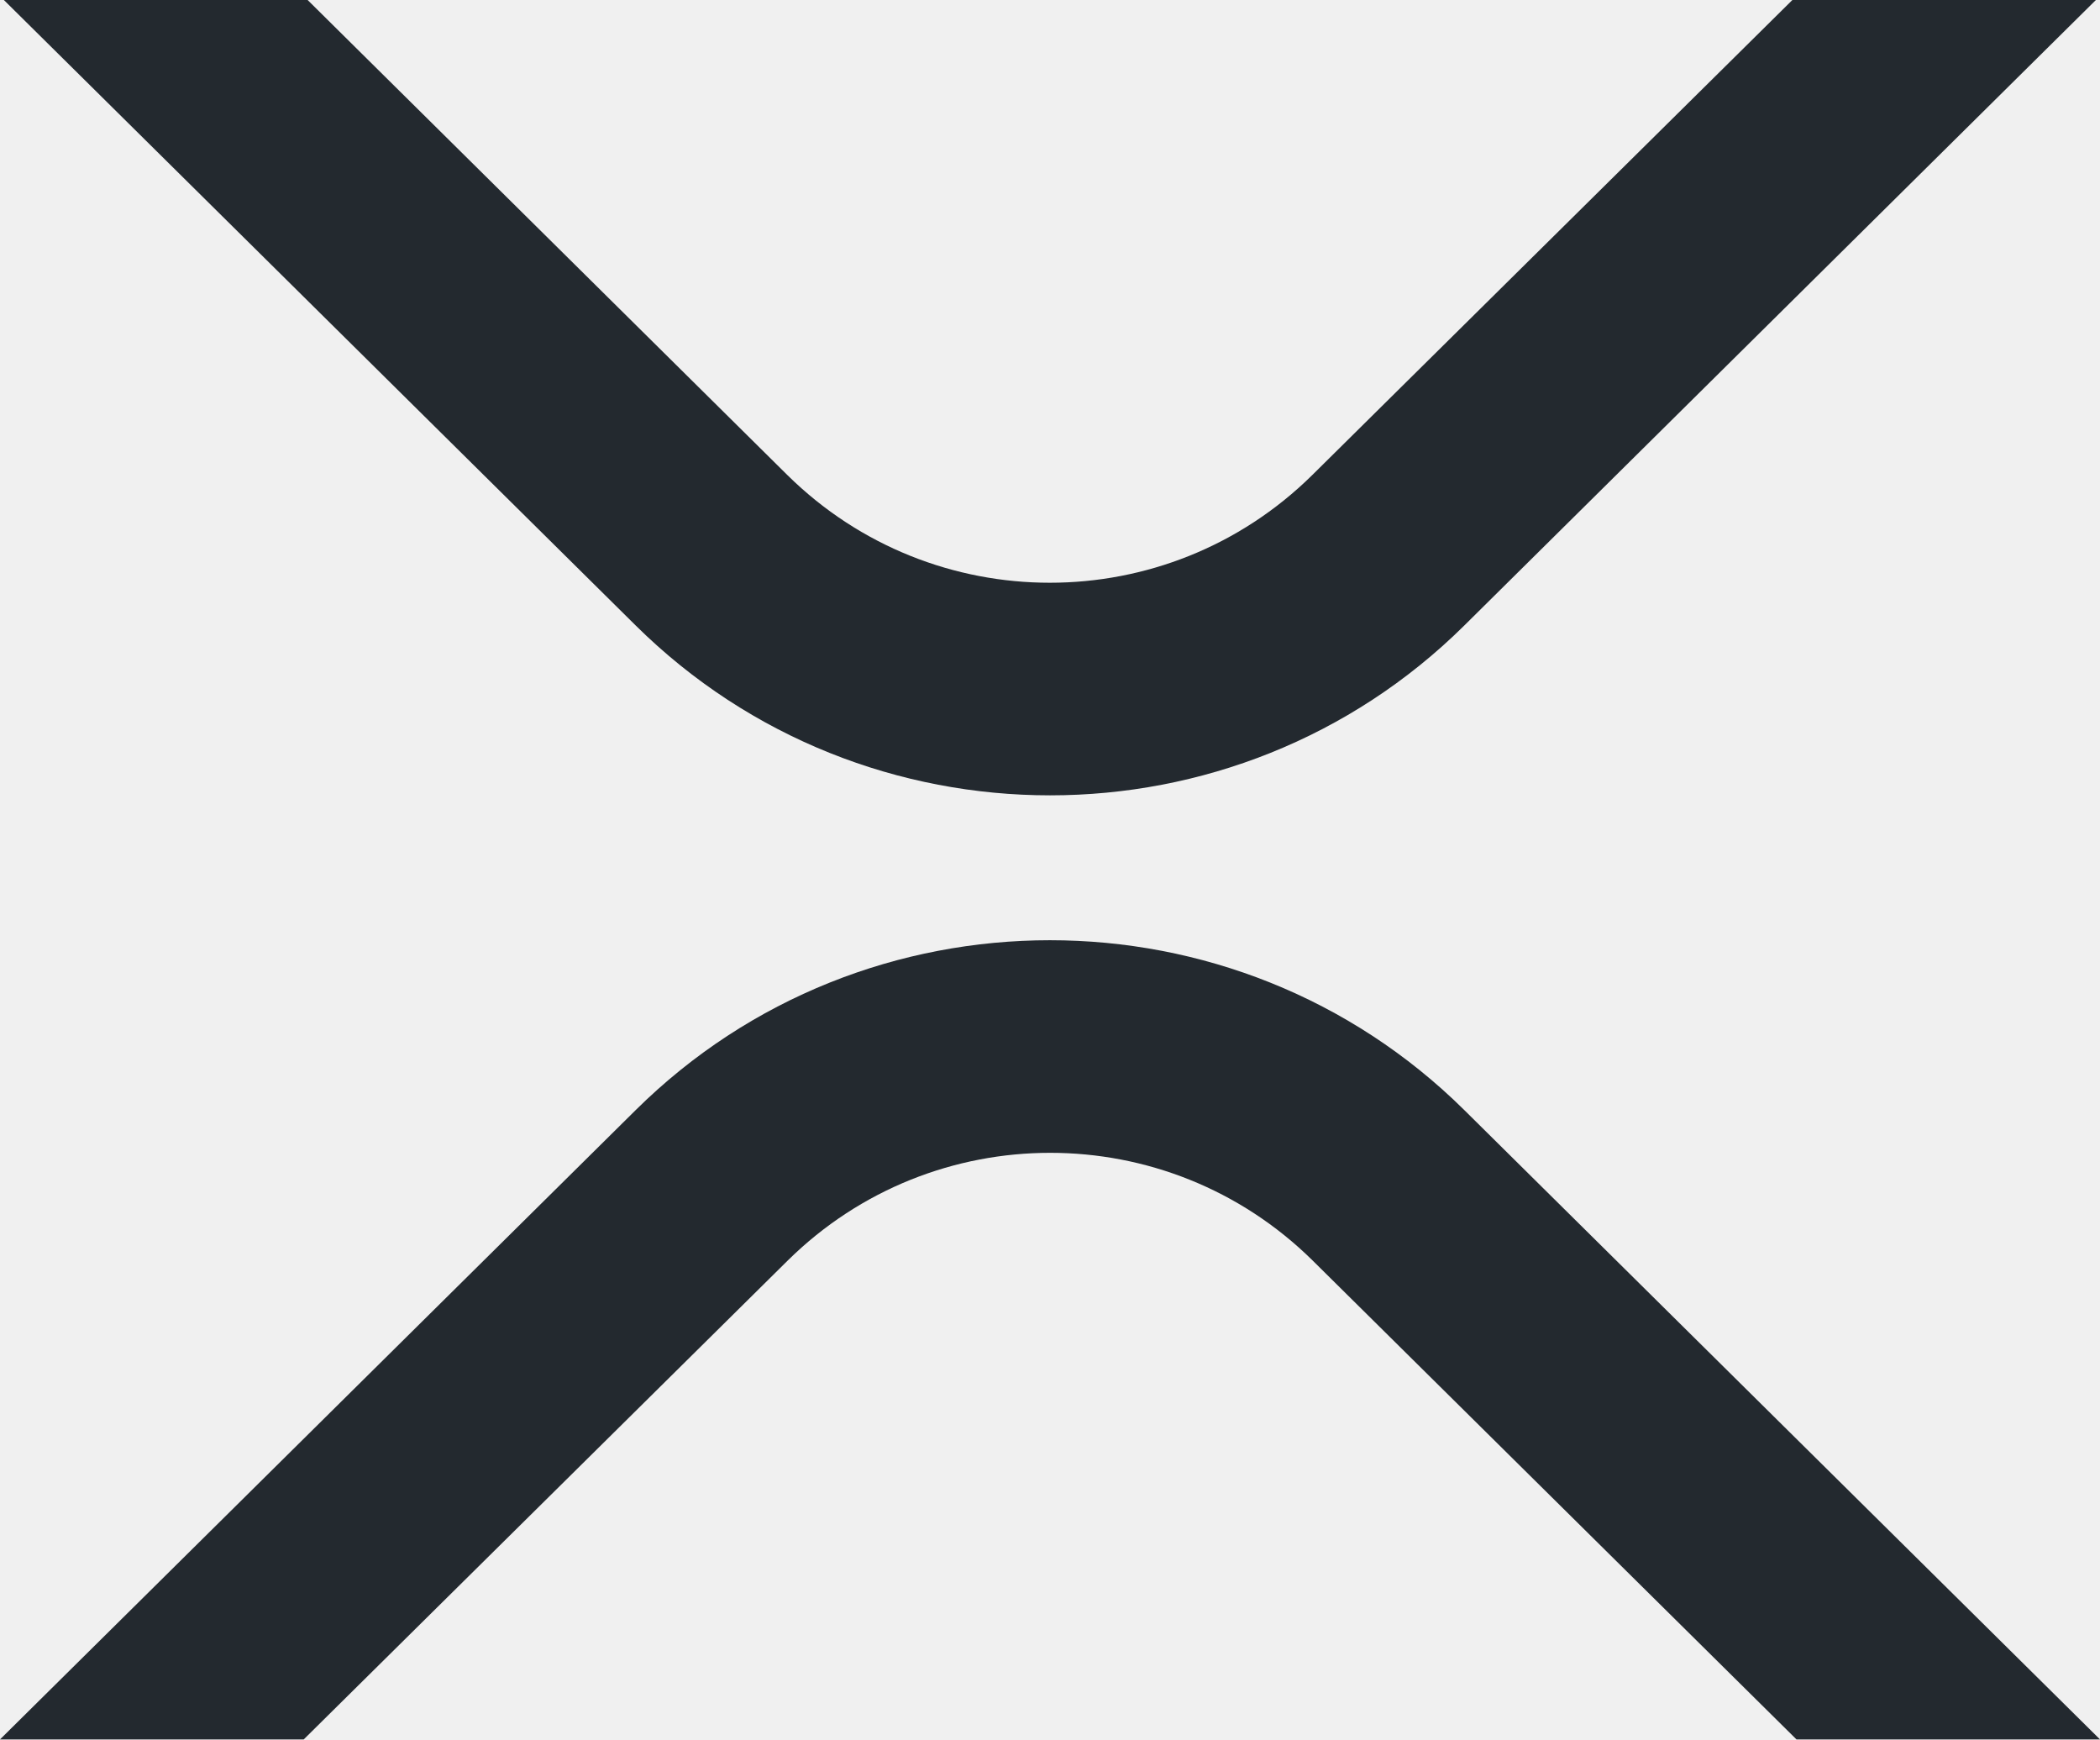
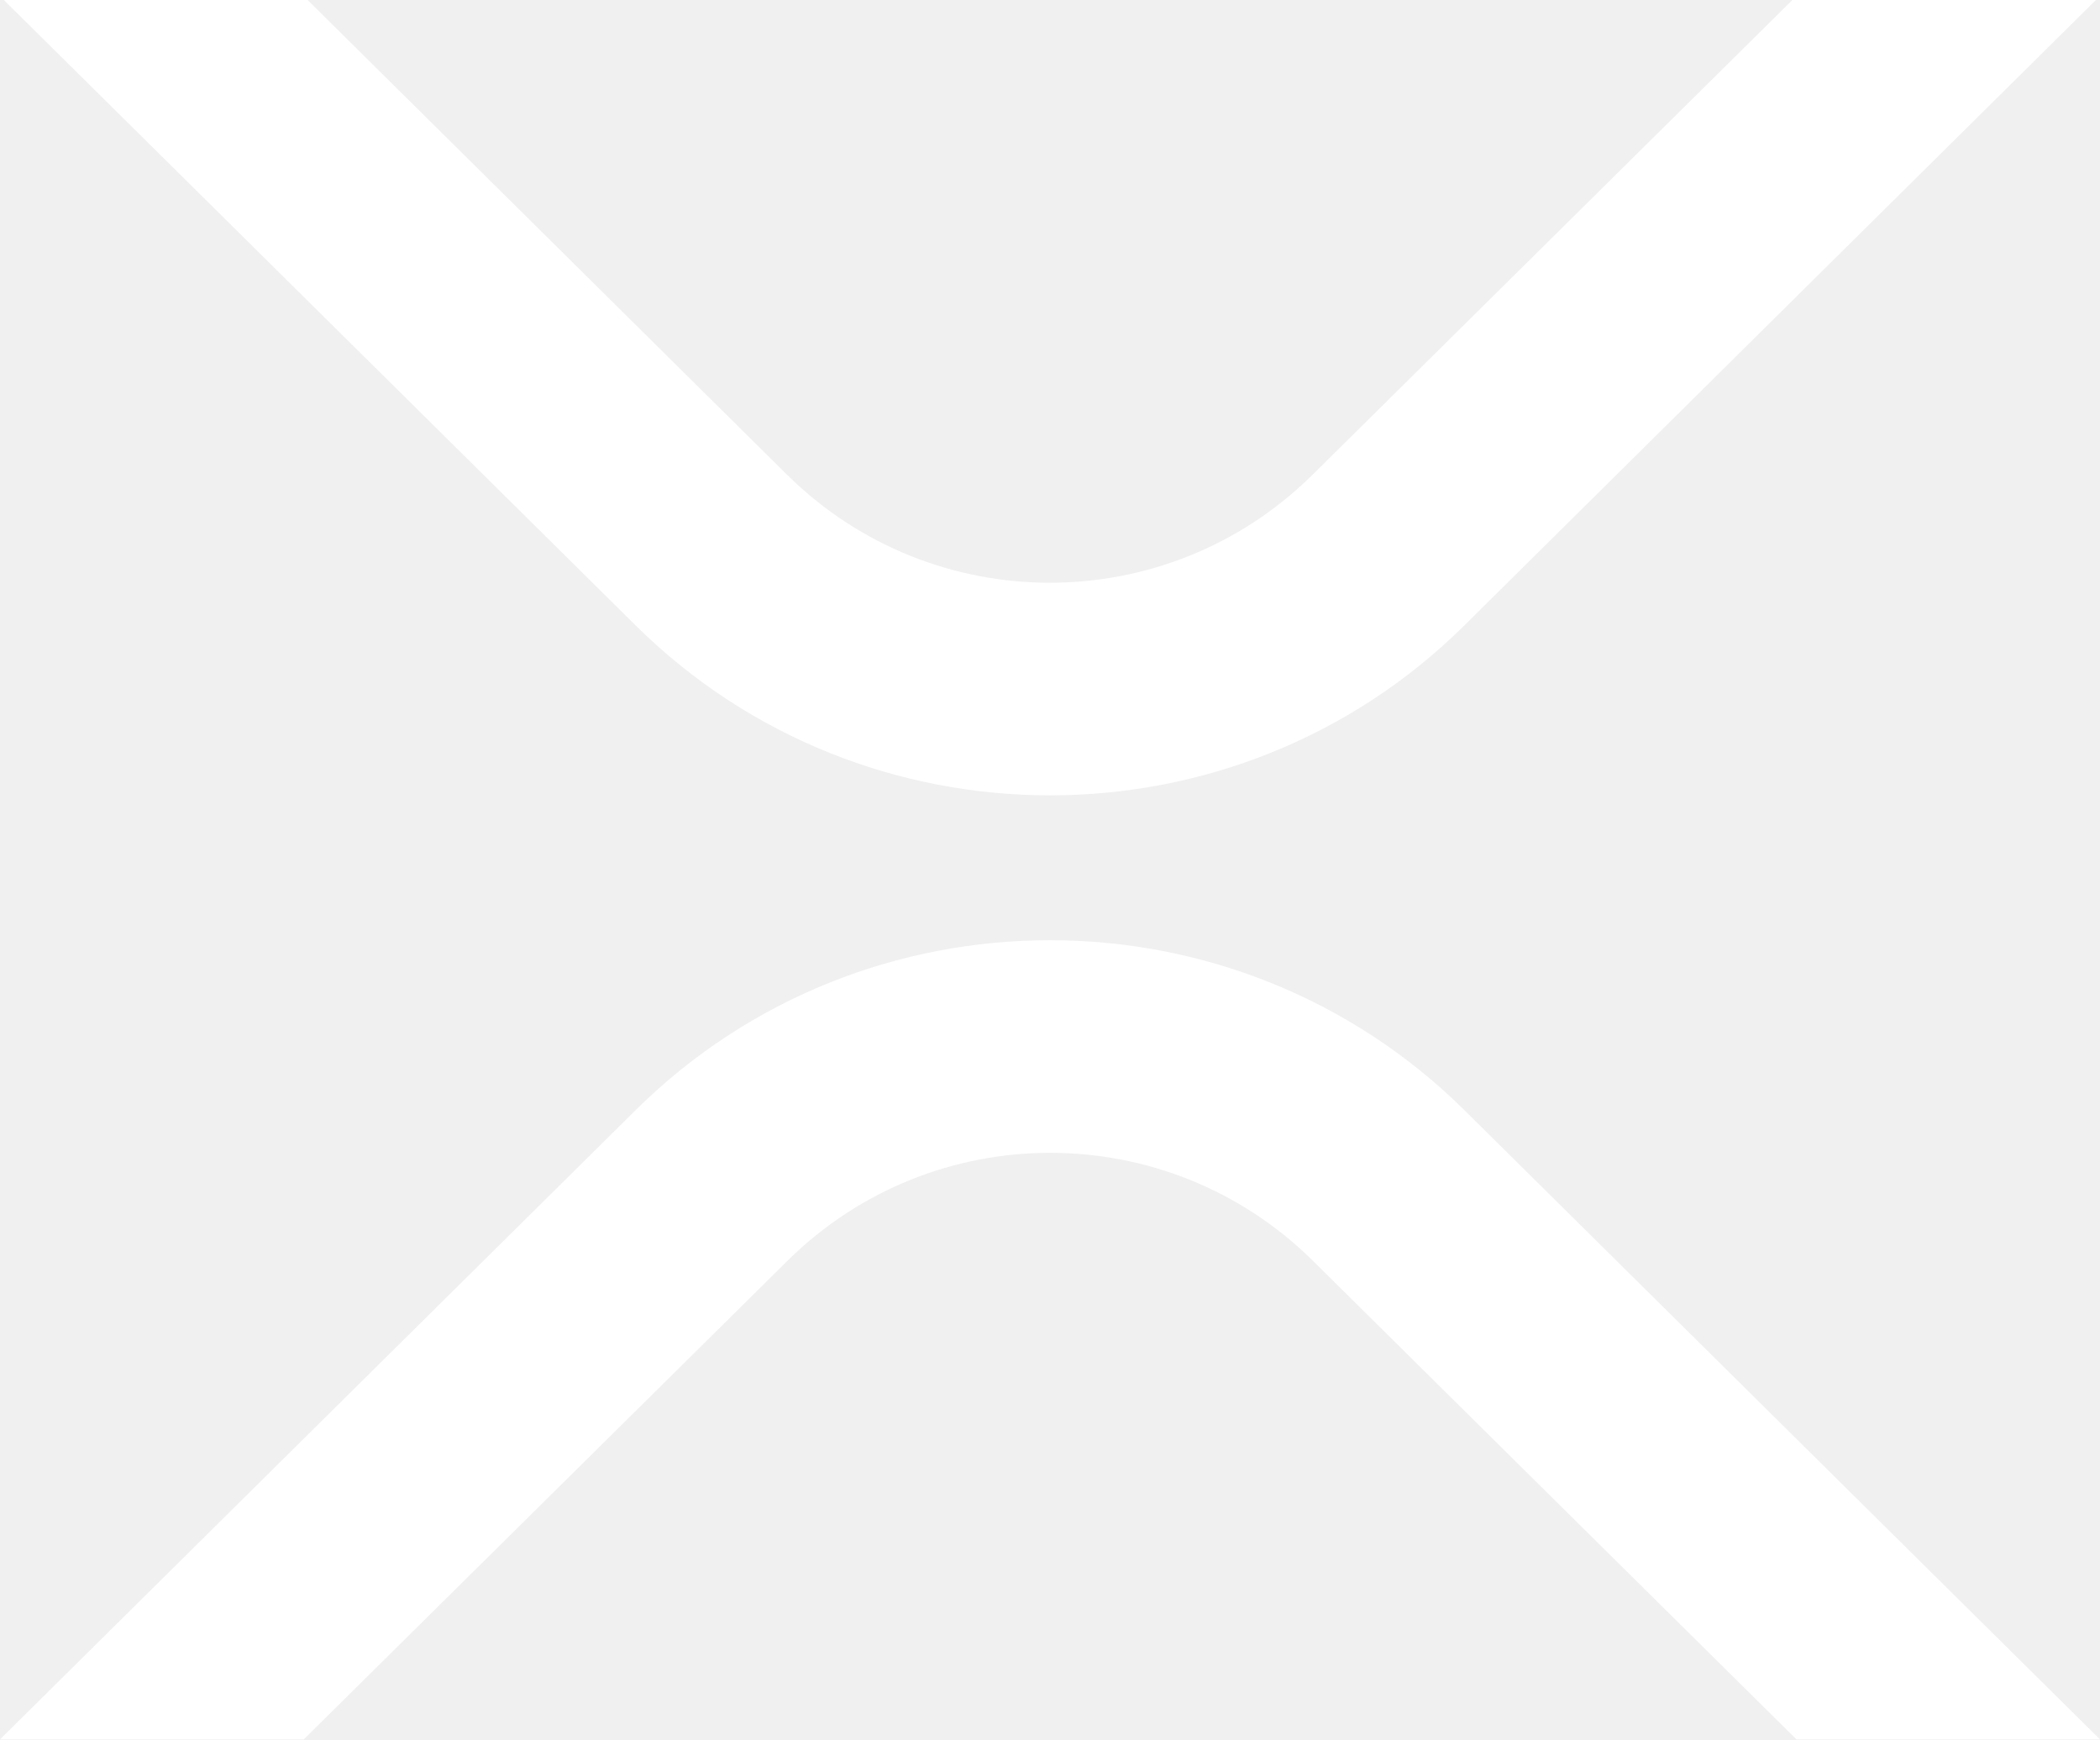
<svg xmlns="http://www.w3.org/2000/svg" viewBox="0 0 512 424">
  <defs>
-     <style>.cls-1{fill:#23292f;}</style>
+     <style>
+       .cls-1 {
+         fill: #ffffff; /* Change the fill color to white */
+       }
+     </style>
  </defs>
  <g id="Layer_2" data-name="Layer 2">
    <g id="Layer_1-2" data-name="Layer 1">
      <path class="cls-1" d="M437,0h74L357,152.48c-55.77,55.19-146.19,55.19-202,0L.94,0H75L192,115.83a91.11,91.11,0,0,0,127.91,0Z" />
      <path class="cls-1" d="M74.05,424H0L155,270.58c55.77-55.19,146.19-55.19,202,0L512,424H438L320,307.23a91.11,91.11,0,0,0-127.91,0Z" />
    </g>
  </g>
</svg>
